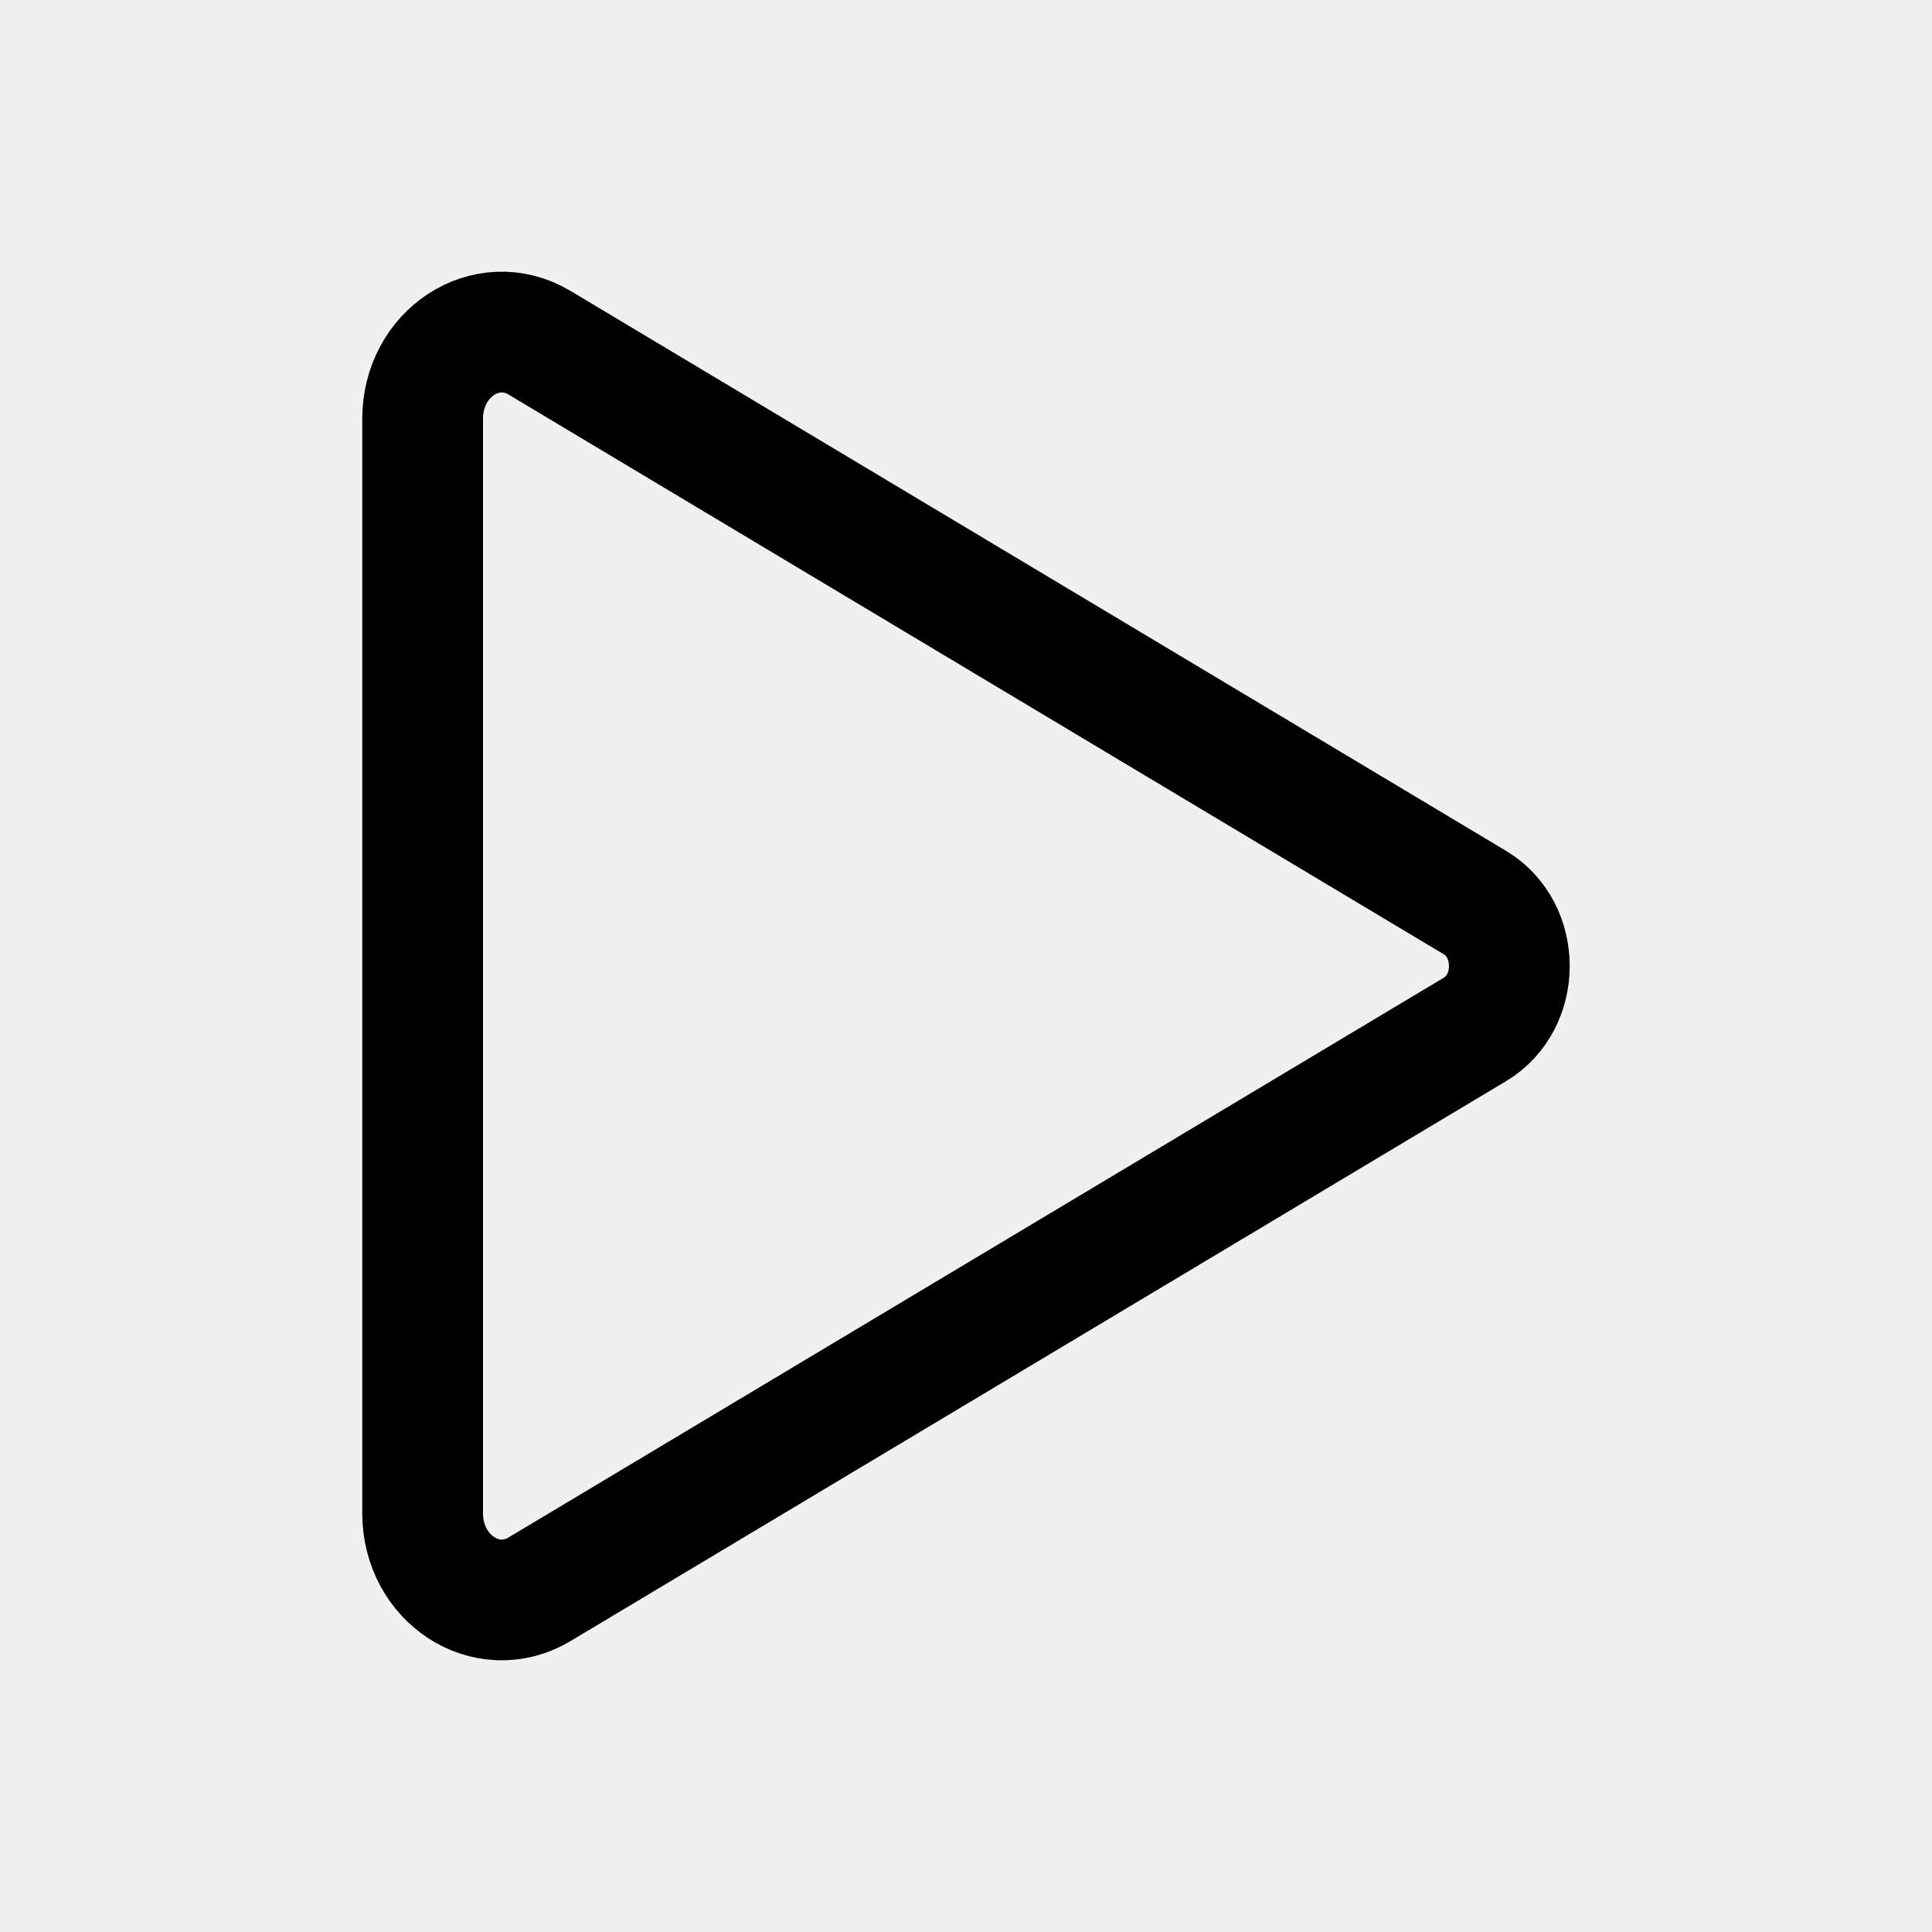
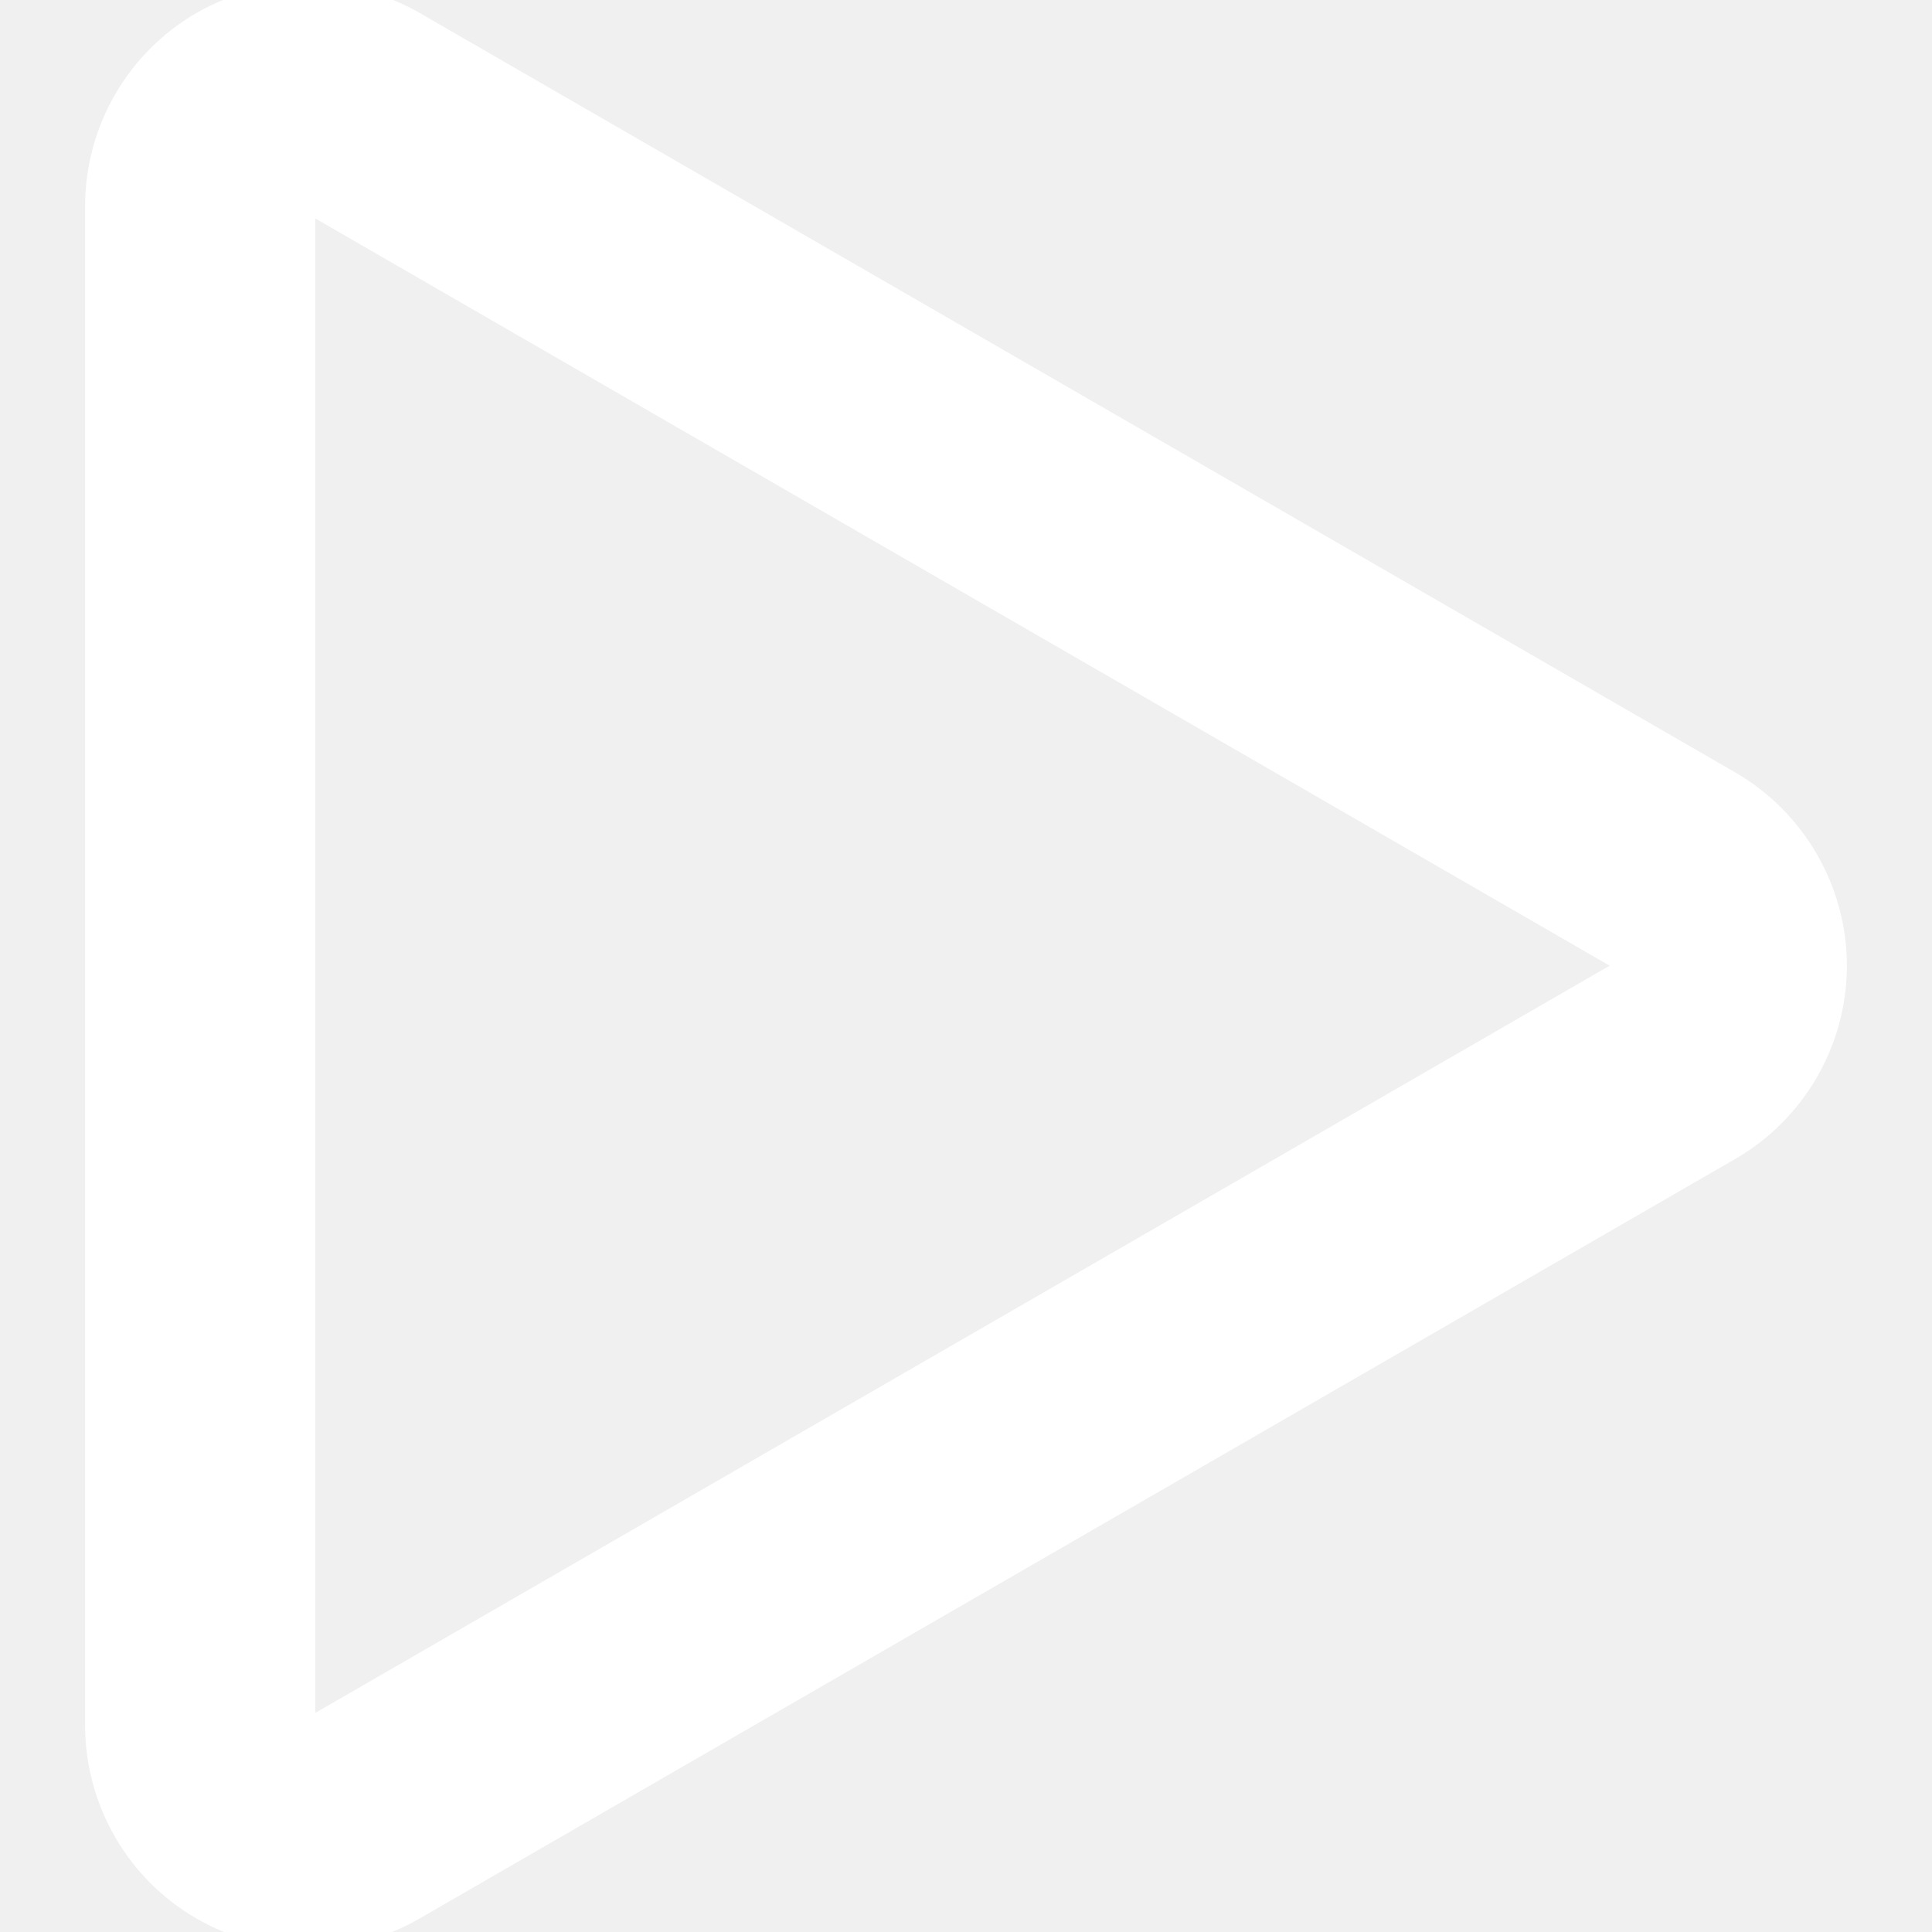
- <svg xmlns="http://www.w3.org/2000/svg" height="512" viewBox="0 0 512 512" width="512">
-   <path d="M112,111V401c0,17.44,17,28.52,31,20.16l247.9-148.37c12.12-7.25,12.12-26.33,0-33.58L143,90.84C129,82.48,112,93.56,112,111Z" style="fill:none;stroke:#000;stroke-miterlimit:10;stroke-width:32px" />
+ <svg xmlns="http://www.w3.org/2000/svg" fill="#ffffff" height="800px" width="800px" version="1.1" id="Capa_1" viewBox="0 0 58.752 58.752" xml:space="preserve" stroke="#ffffff">
+   <g id="SVGRepo_bgCarrier" stroke-width="0" />
+   <g id="SVGRepo_tracerCarrier" stroke-linecap="round" stroke-linejoin="round" />
+   <g id="SVGRepo_iconCarrier">
+     <g>
+       <path d="M52.524,23.925L12.507,0.824c-1.907-1.1-4.376-1.097-6.276,0C4.293,1.94,3.088,4.025,3.088,6.264v46.205 c0,2.24,1.204,4.325,3.131,5.435c0.953,0.555,2.042,0.848,3.149,0.848c1.104,0,2.192-0.292,3.141-0.843l40.017-23.103 c1.936-1.119,3.138-3.203,3.138-5.439C55.663,27.134,54.462,25.05,52.524,23.925z M49.524,29.612L9.504,52.716 c-0.082,0.047-0.18,0.052-0.279-0.005c-0.084-0.049-0.137-0.142-0.137-0.242V6.263c0-0.1,0.052-0.192,0.14-0.243 c0.042-0.025,0.09-0.038,0.139-0.038c0.051,0,0.099,0.013,0.142,0.038l40.01,23.098c0.089,0.052,0.145,0.147,0.145,0.249 C49.663,29.47,49.611,29.561,49.524,29.612z" />
+     </g>
+   </g>
</svg>
